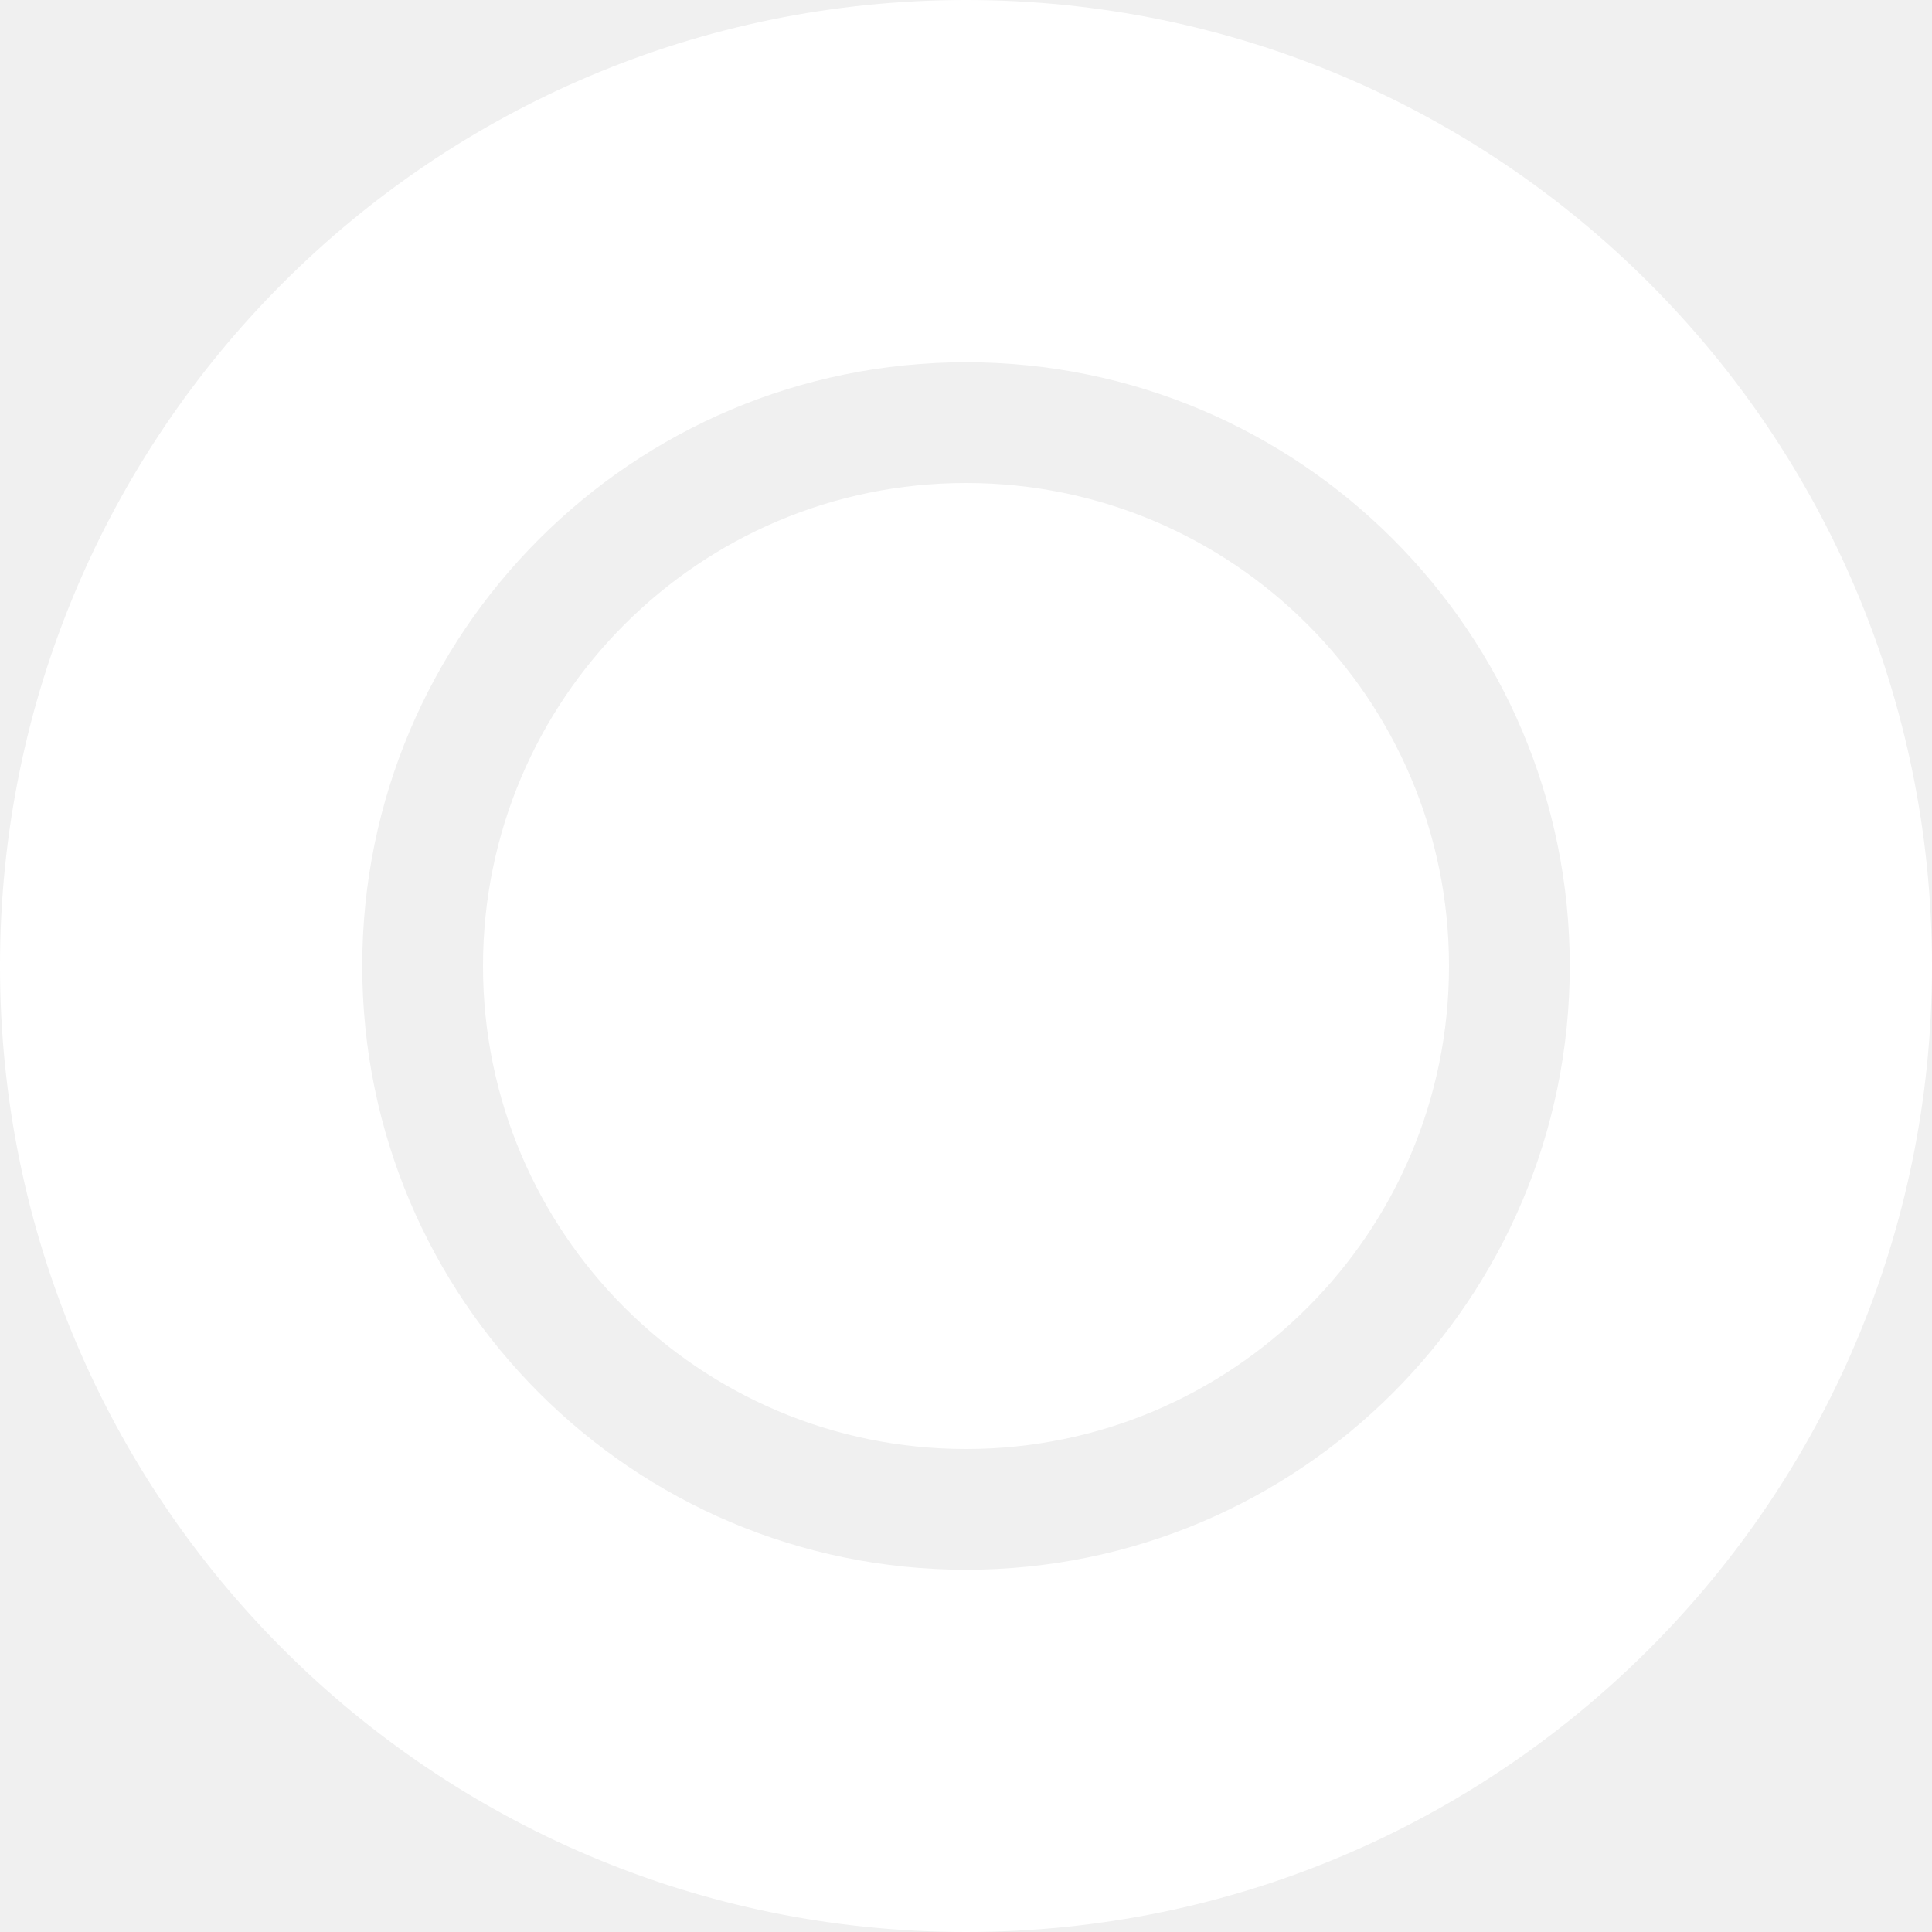
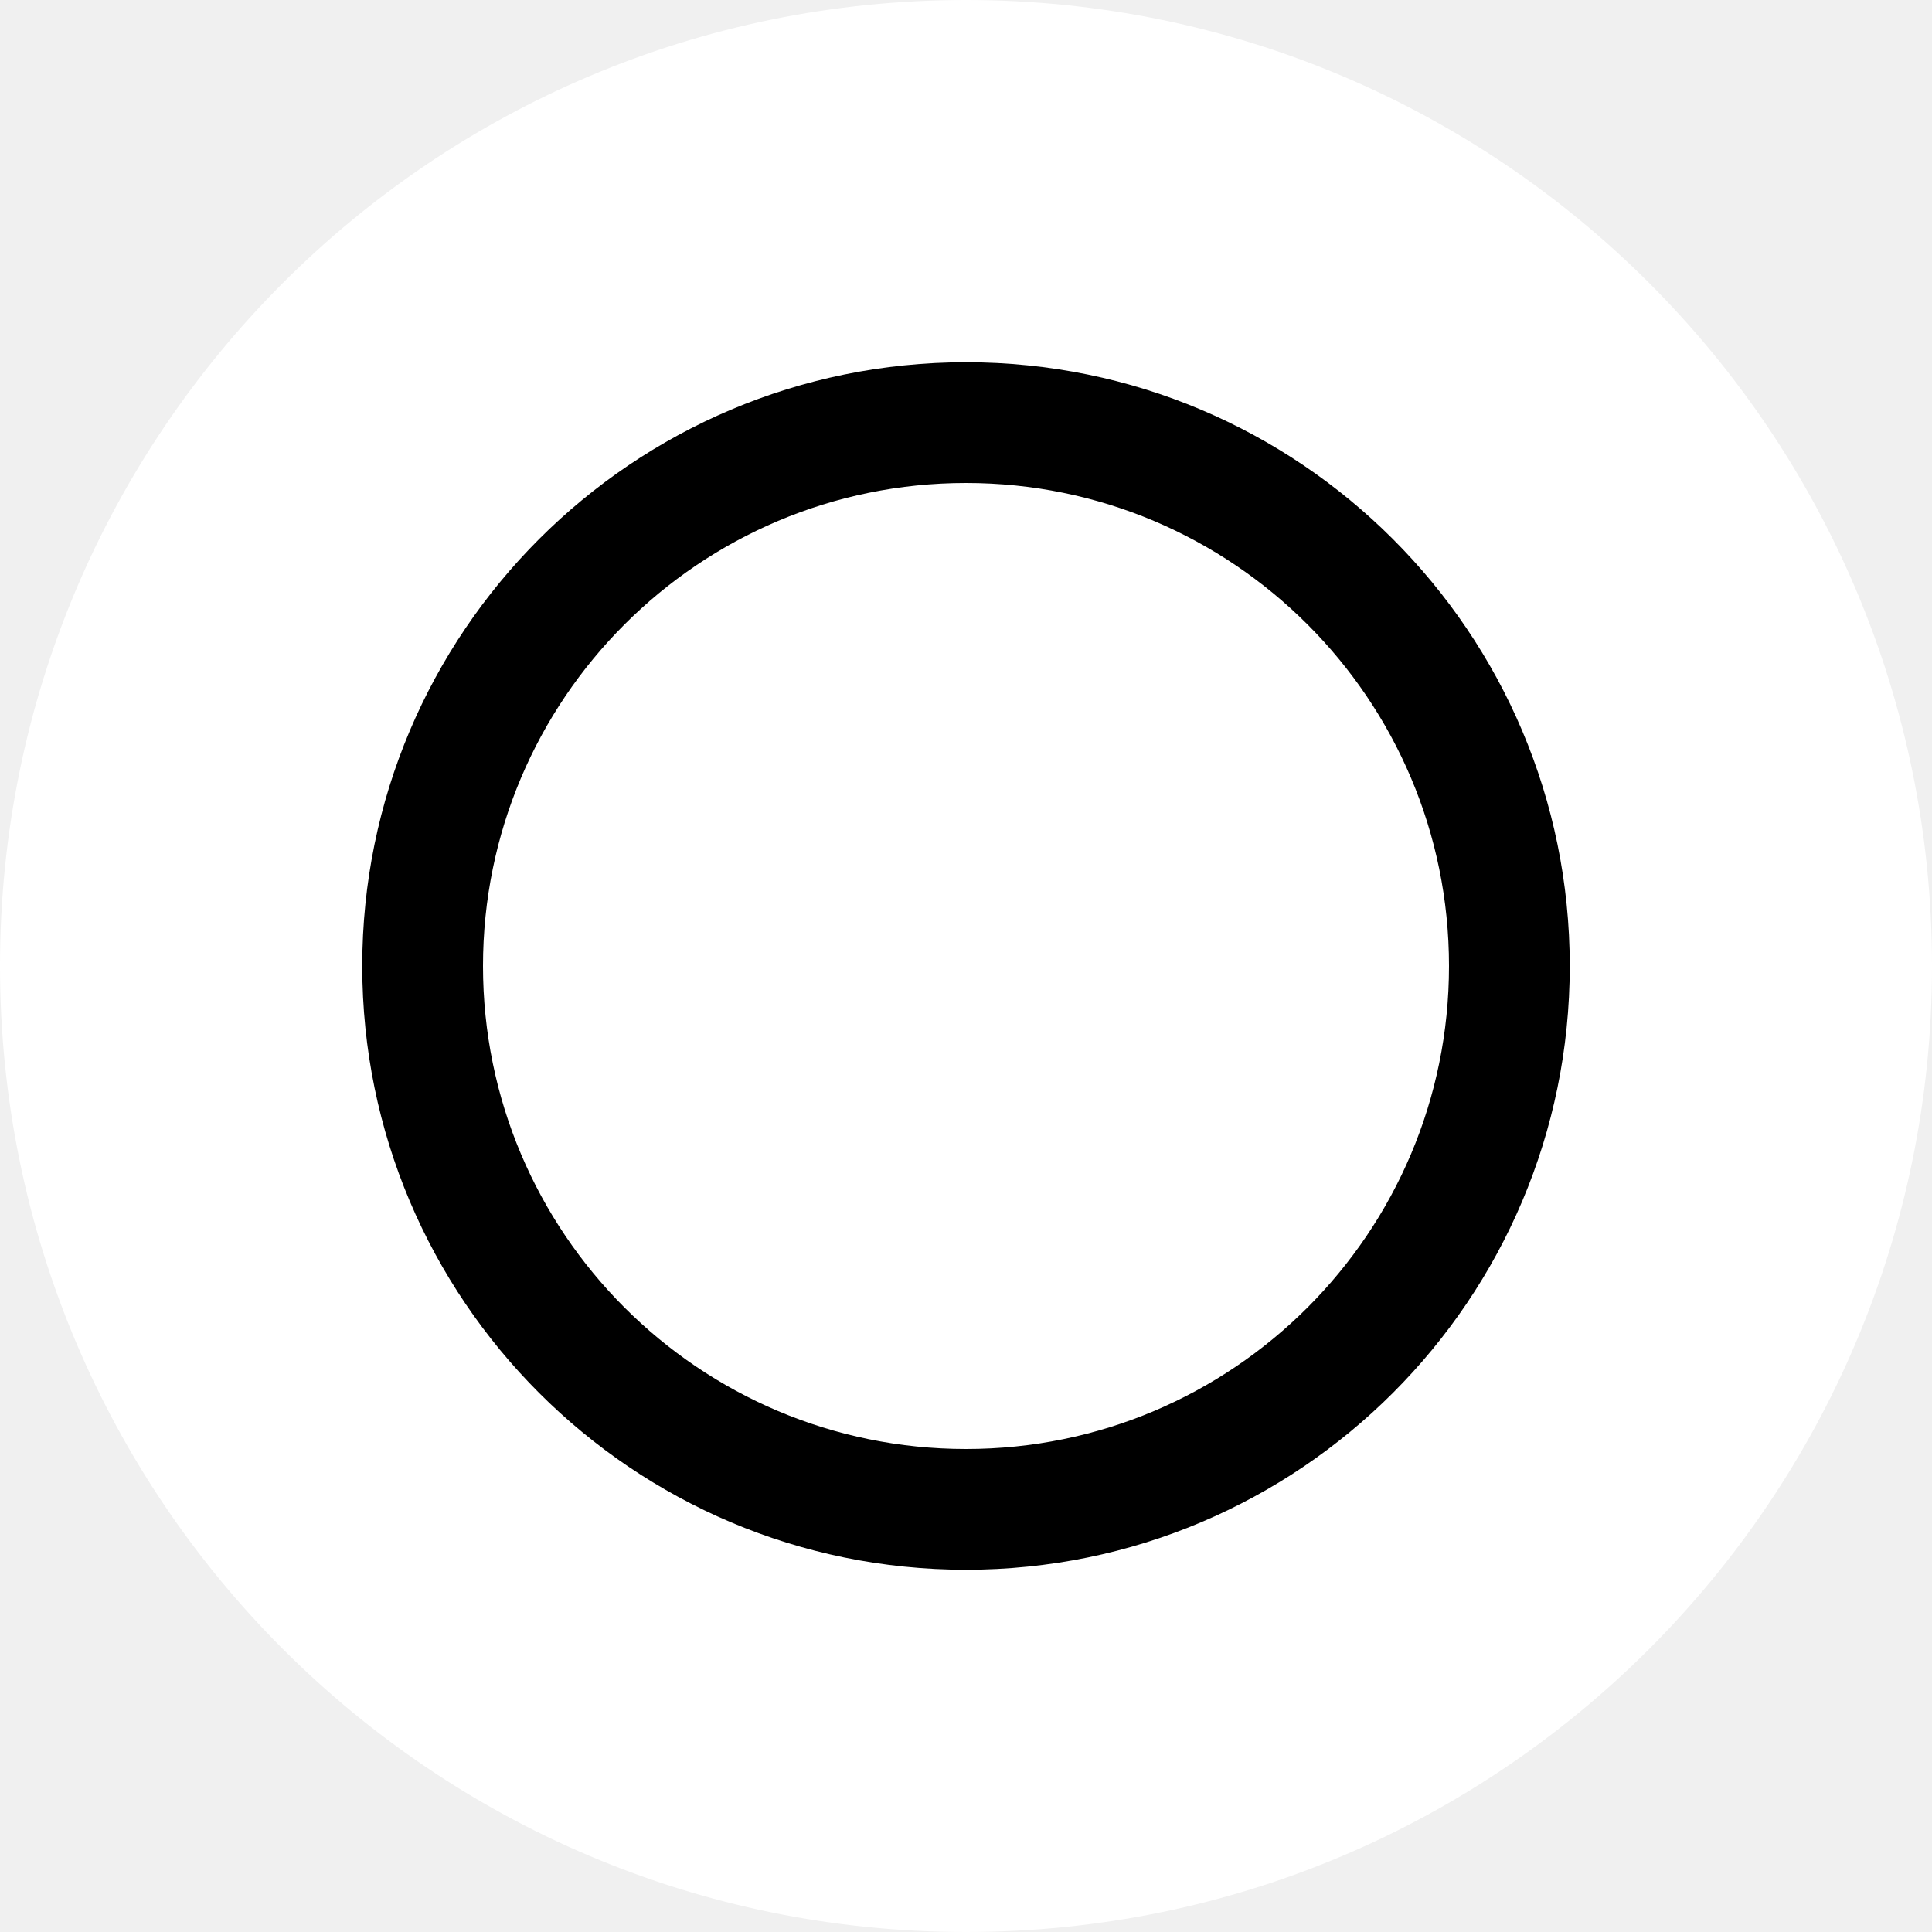
<svg xmlns="http://www.w3.org/2000/svg" width="32" height="32" viewBox="0 0 32 32" fill="none">
-   <path fill-rule="evenodd" clip-rule="evenodd" d="M16 32C24.837 32 32 24.837 32 16C32 7.163 24.837 0 16 0C7.163 0 0 7.163 0 16C0 24.837 7.163 32 16 32ZM8 16C8 11.582 11.582 8 16 8C20.418 8 24 11.582 24 16C24 20.418 20.418 24 16 24C11.582 24 8 20.418 8 16ZM16 6C10.477 6 6 10.477 6 16C6 21.523 10.477 26 16 26C21.523 26 26 21.523 26 16C26 10.477 21.523 6 16 6Z" fill="white" />
+   <path d="M32 16C32 24.837 24.837 32 16 32C7.163 32 0 24.837 0 16C0 7.163 7.163 0 16 0C24.837 0 32 7.163 32 16Z" fill="white" />
+   <path fill-rule="evenodd" clip-rule="evenodd" d="M16 8C11.582 8 8 11.582 8 16C8 20.418 11.582 24 16 24C20.418 24 24 20.418 24 16C24 11.582 20.418 8 16 8ZM6 16C6 10.477 10.477 6 16 6C21.523 6 26 10.477 26 16C26 21.523 21.523 26 16 26C10.477 26 6 21.523 6 16Z" fill="black" />
</svg>
